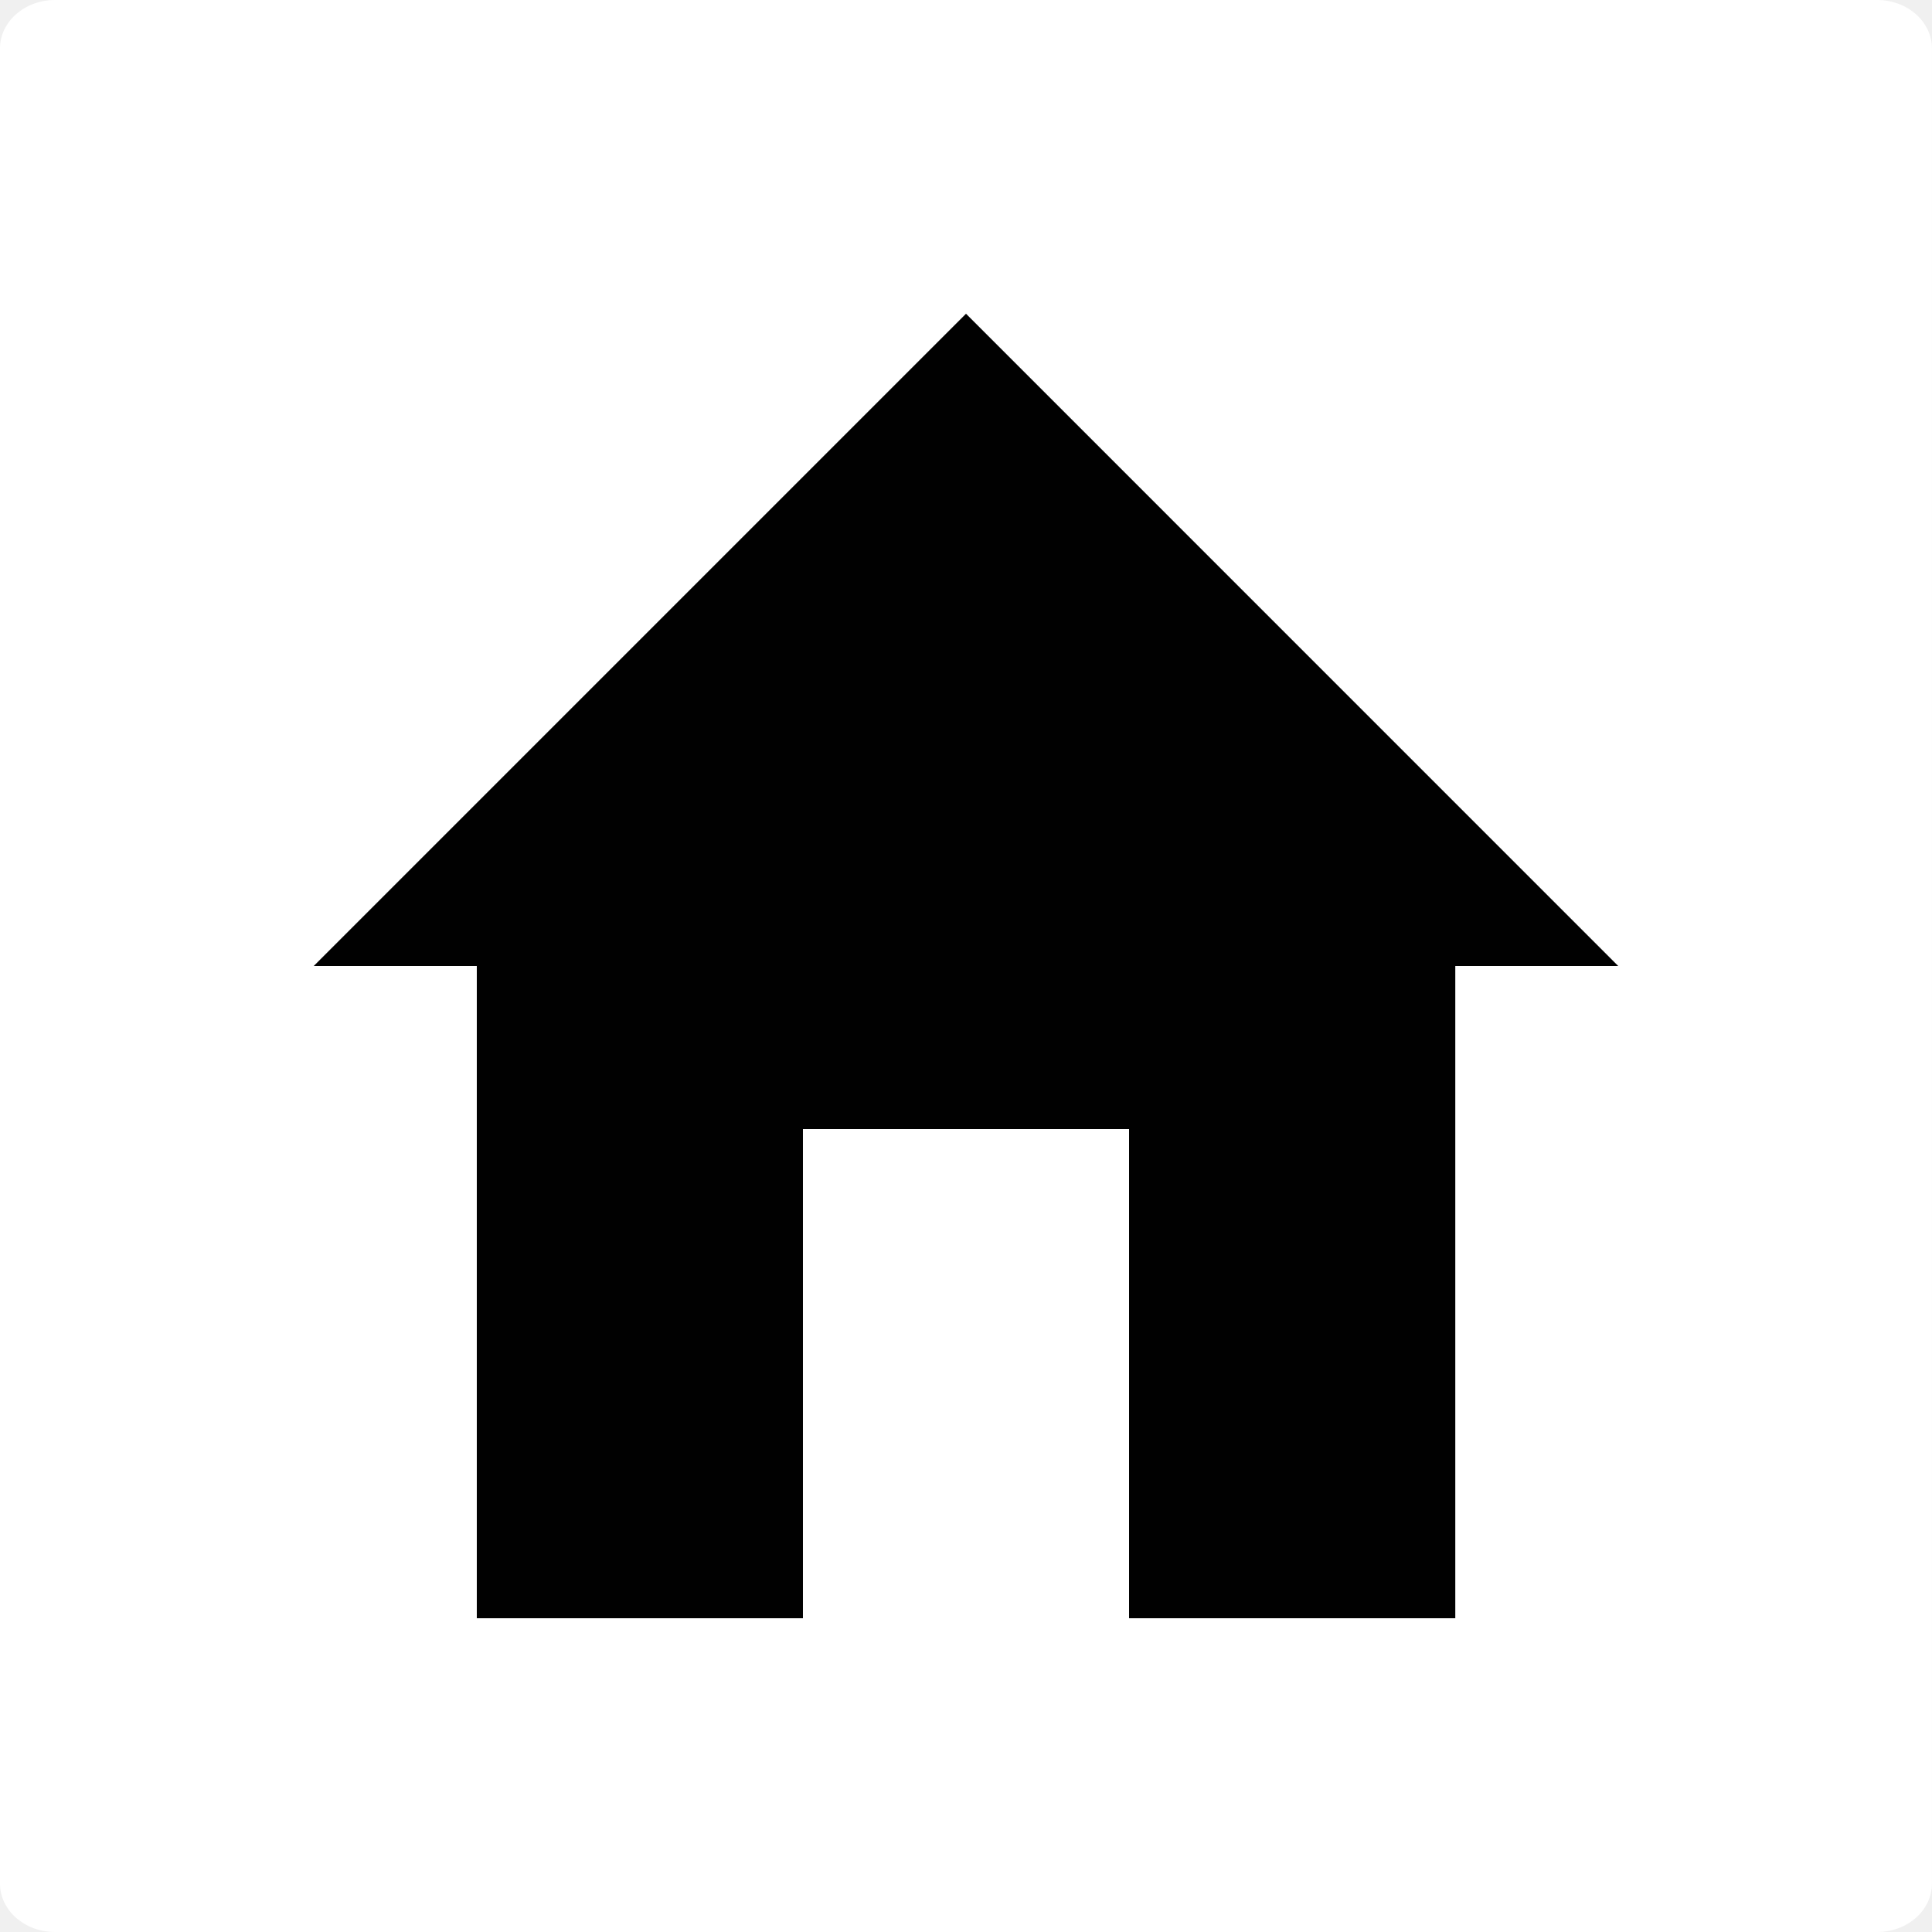
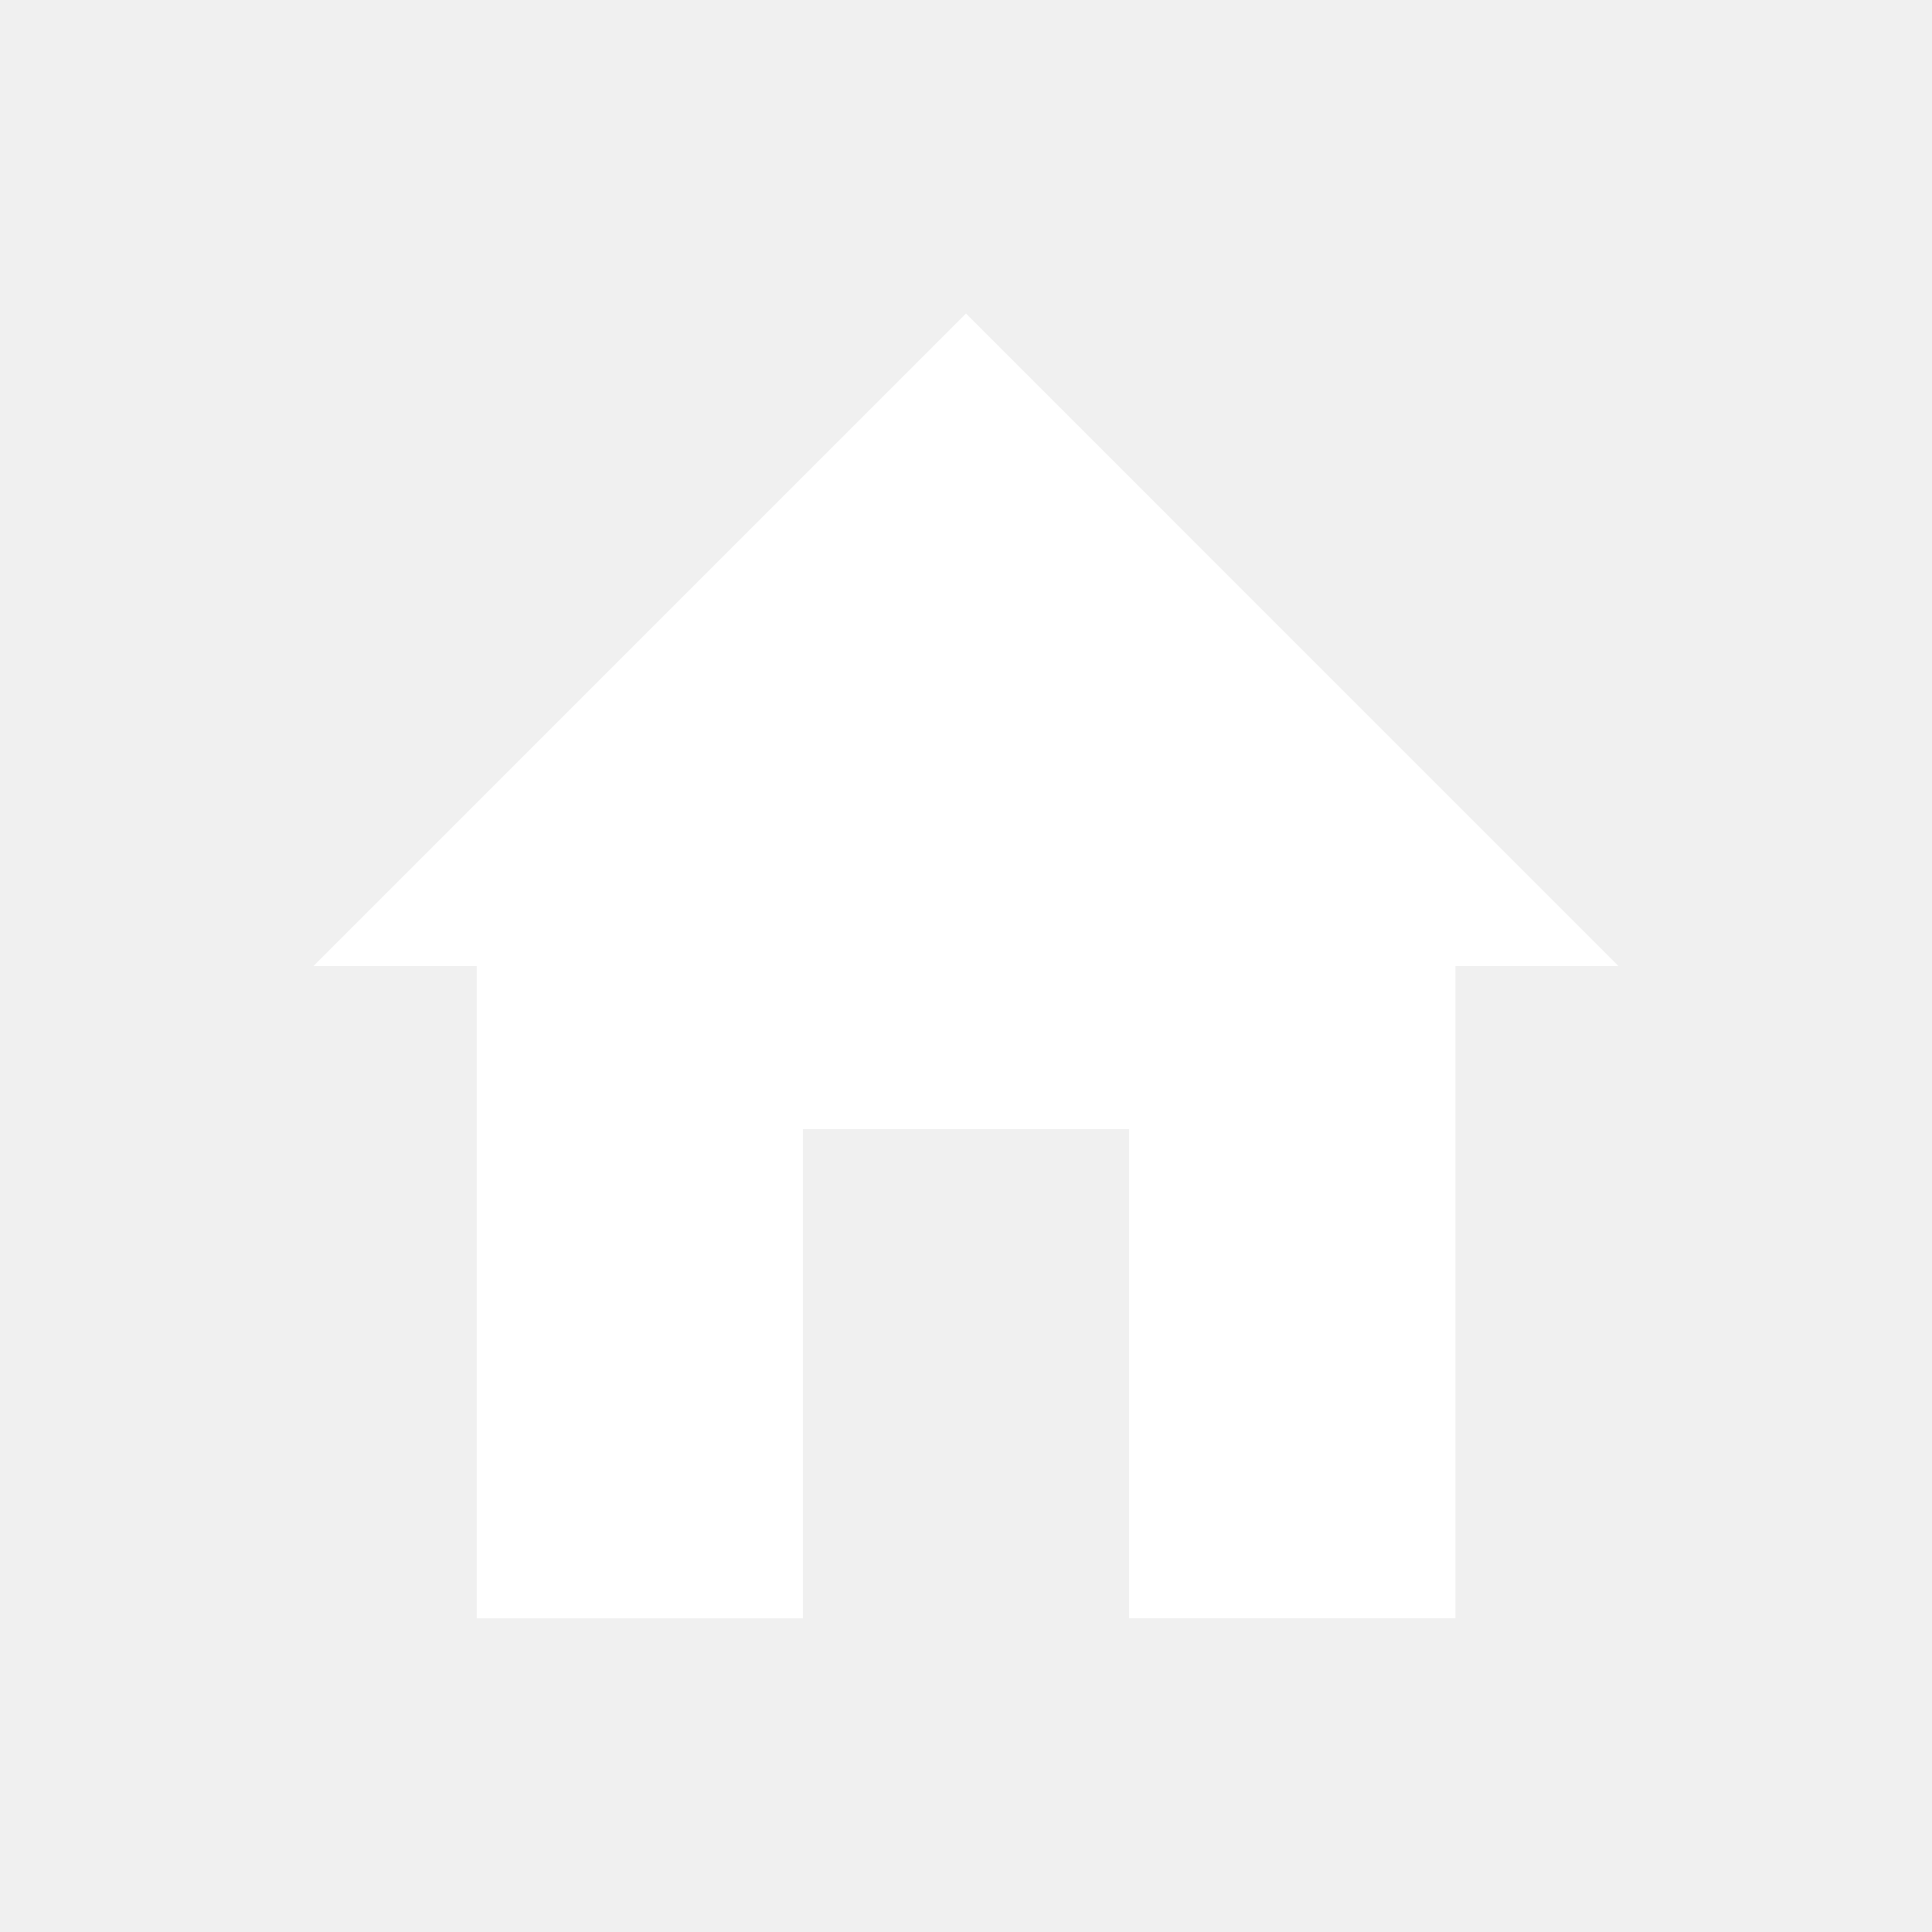
<svg xmlns="http://www.w3.org/2000/svg" version="1.1" id="Calque_1" x="0px" y="0px" width="162.188px" height="162.193px" viewBox="0 0 162.188 162.193" enable-background="new 0 0 162.188 162.193" xml:space="preserve">
  <g>
-     <path fill="#FFFFFF" d="M157.585,0H4.615C2.067,0,0,1.827,0,4.063v154.062c0,2.248,2.067,4.068,4.615,4.068h152.97   c2.549,0,4.603-1.82,4.603-4.068V4.063C162.188,1.827,160.134,0,157.585,0z M122.172,81.097v54.758H94.786V94.787H67.407v41.069   H40.028V81.097H26.339l54.758-54.758l54.752,54.758H122.172z" />
-     <polygon fill="#010101" points="26.339,81.097 40.028,81.097 40.028,135.855 67.407,135.855 67.407,94.787 94.786,94.787    94.786,135.855 122.172,135.855 122.172,81.097 135.849,81.097 81.097,26.339  " />
+     <path fill="#FFFFFF" d="M122.172,81.097v54.758H94.786V94.787H67.407v41.069H40.027V81.097H26.339l54.758-54.76l54.752,54.76   H122.172z" />
+     <polygon fill="#FFFFFF" points="26.339,81.097 40.028,81.097 40.028,135.855 67.407,135.855 67.407,94.787 94.786,94.787    94.786,135.855 122.172,135.855 122.172,81.097 135.849,81.097 81.097,26.339  " />
  </g>
</svg>
